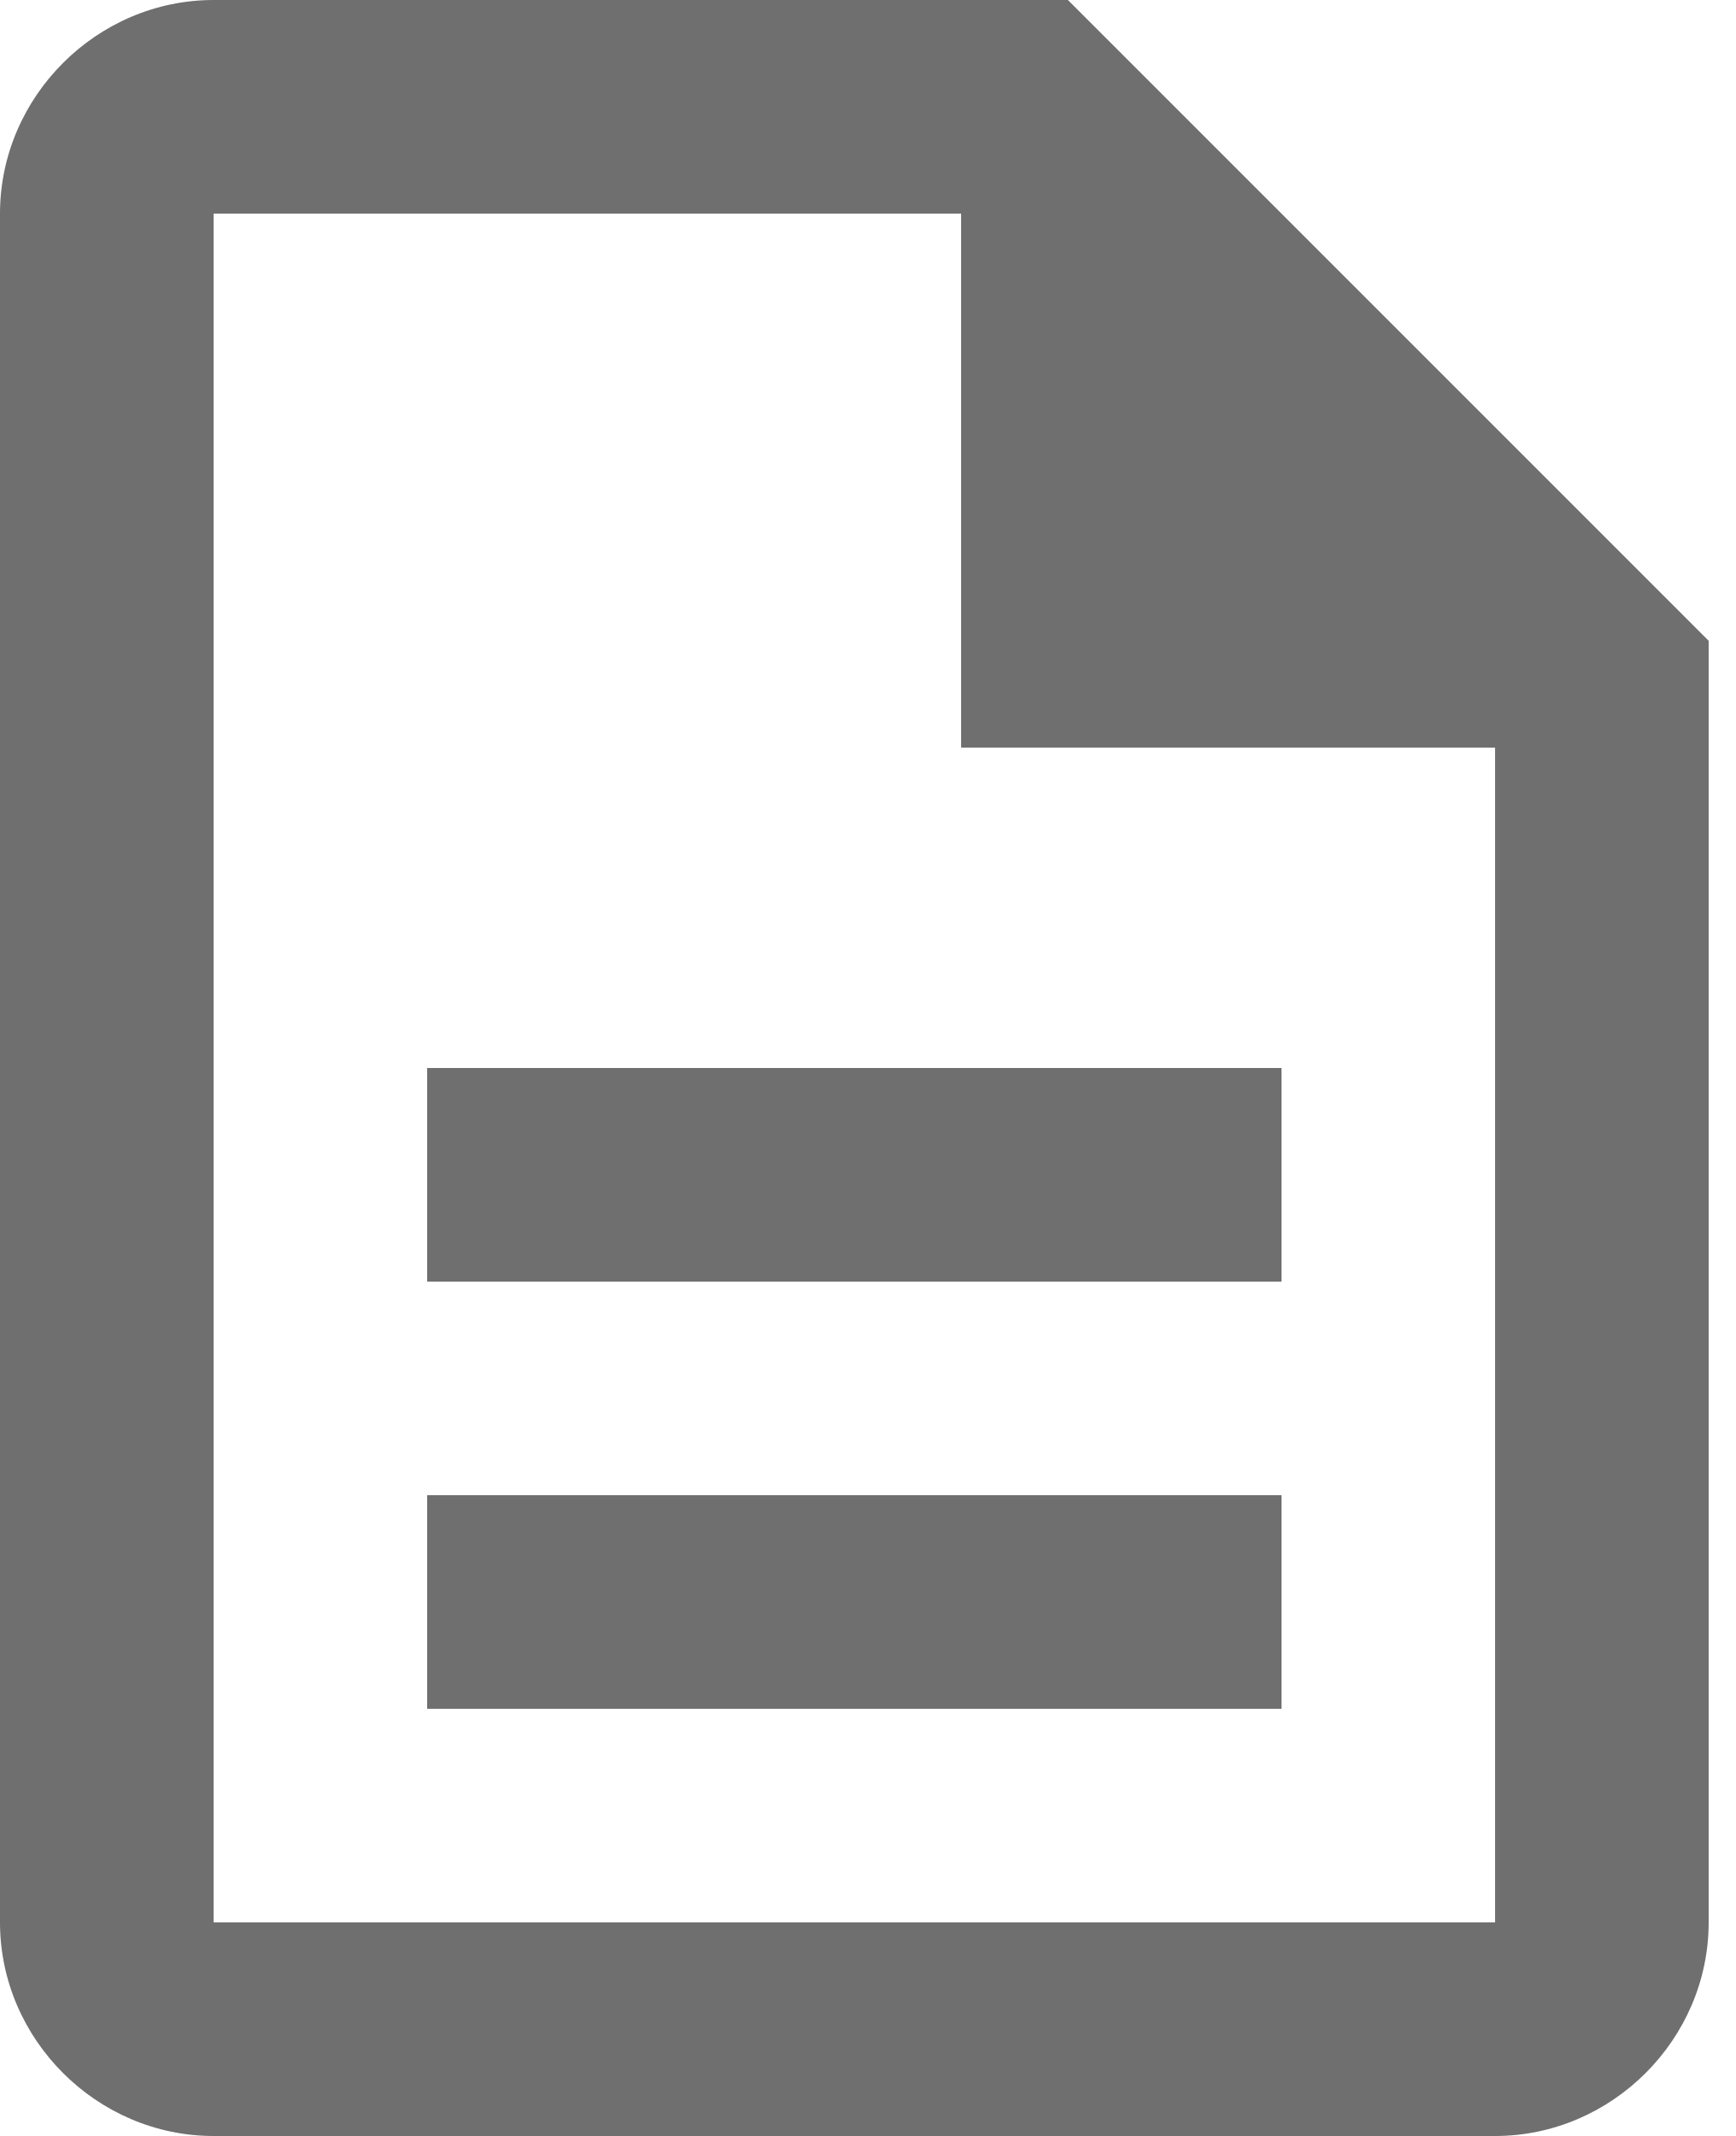
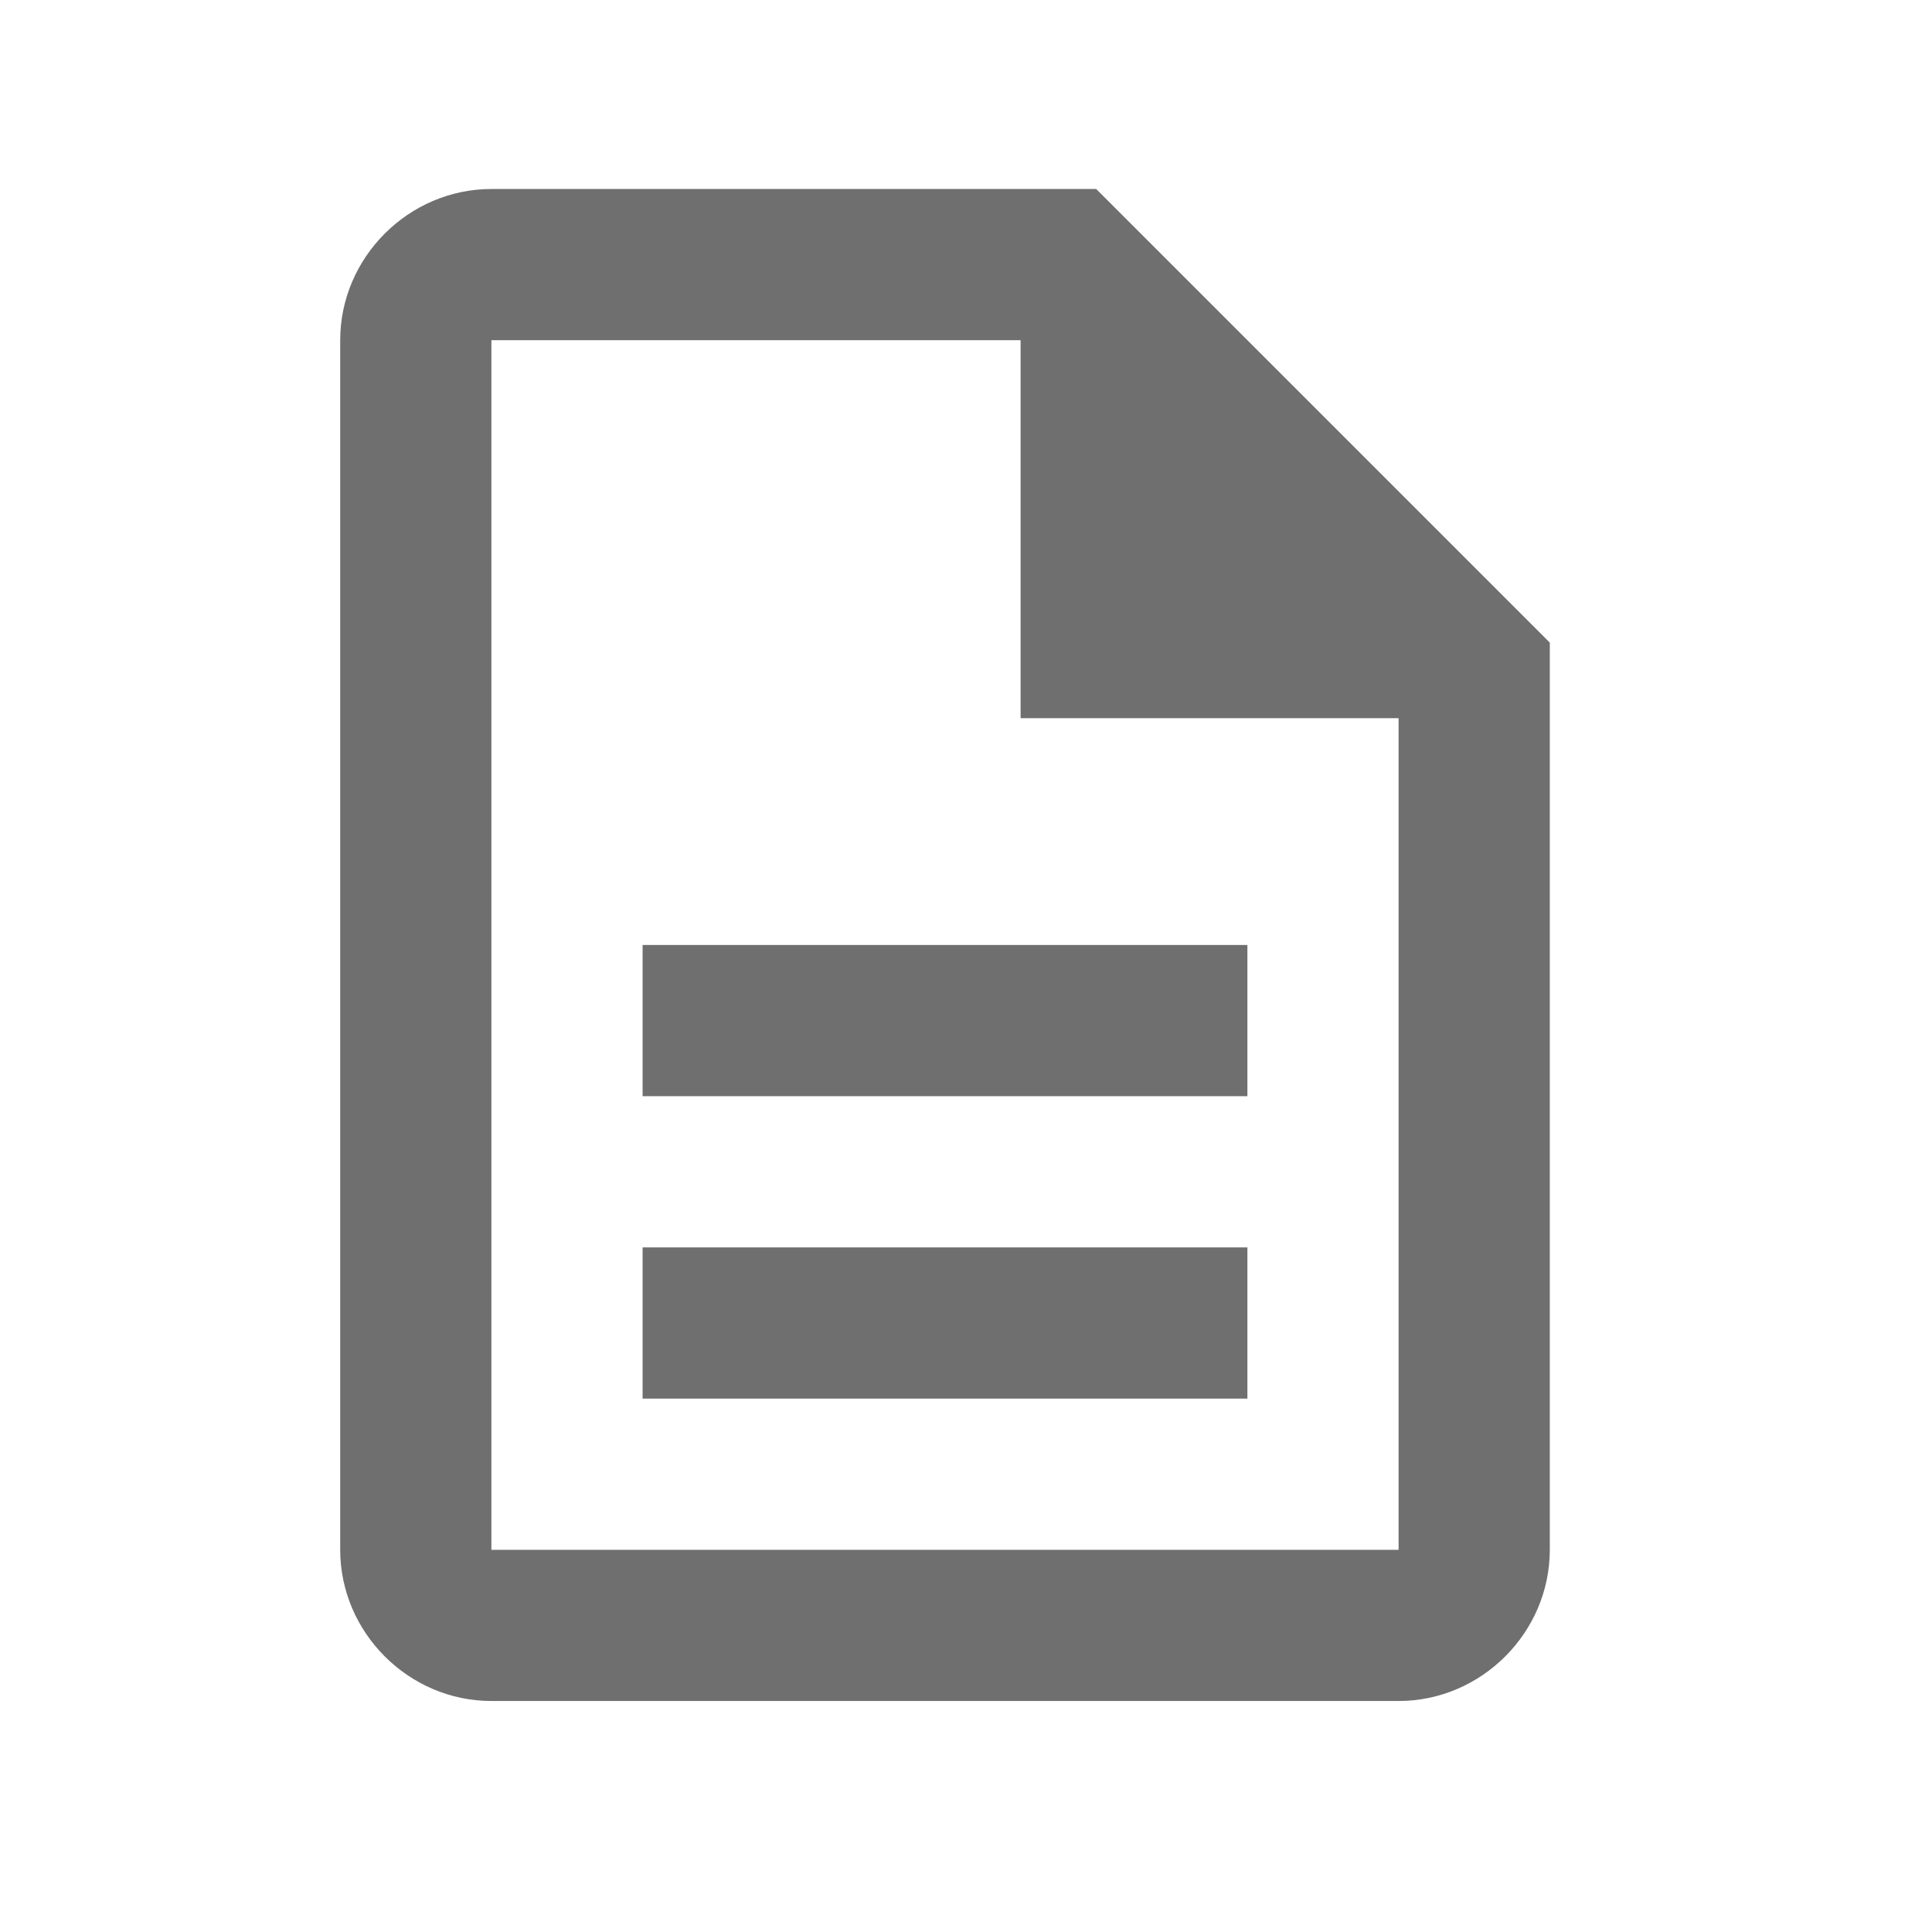
- <svg xmlns="http://www.w3.org/2000/svg" width="13" height="16" viewBox="0 0 13 16" fill="none">
-   <path d="M1.6 0C0.725 0 0 0.725 0 1.6V14.4C0 15.275 0.725 16 1.6 16H11.2C12.075 16 12.8 15.275 12.8 14.4V4.8L8 0H1.6ZM1.6 1.6H7.2V5.6H11.2V14.4H1.6V1.6ZM3.2 8V9.6H9.6V8H3.2ZM3.2 11.2V12.8H9.6V11.2H3.2Z" fill="#6F6F6F" />
+ <svg xmlns="http://www.w3.org/2000/svg" width="23" height="23" viewBox="0 0 23 23" fill="none">
+   <path d="M5.85 2.25C4.865 2.25 4.05 3.065 4.05 4.05V18.45C4.05 19.435 4.865 20.25 5.85 20.25H16.65C17.635 20.25 18.45 19.435 18.45 18.45V7.65L13.05 2.25H5.85ZM5.85 4.05H12.15V8.55H16.65V18.45H5.85V4.05ZM7.65 11.25V13.05H14.85V11.25H7.65ZM7.65 14.85V16.65H14.85V14.85H7.65Z" fill="#6F6F6F" />
</svg>
